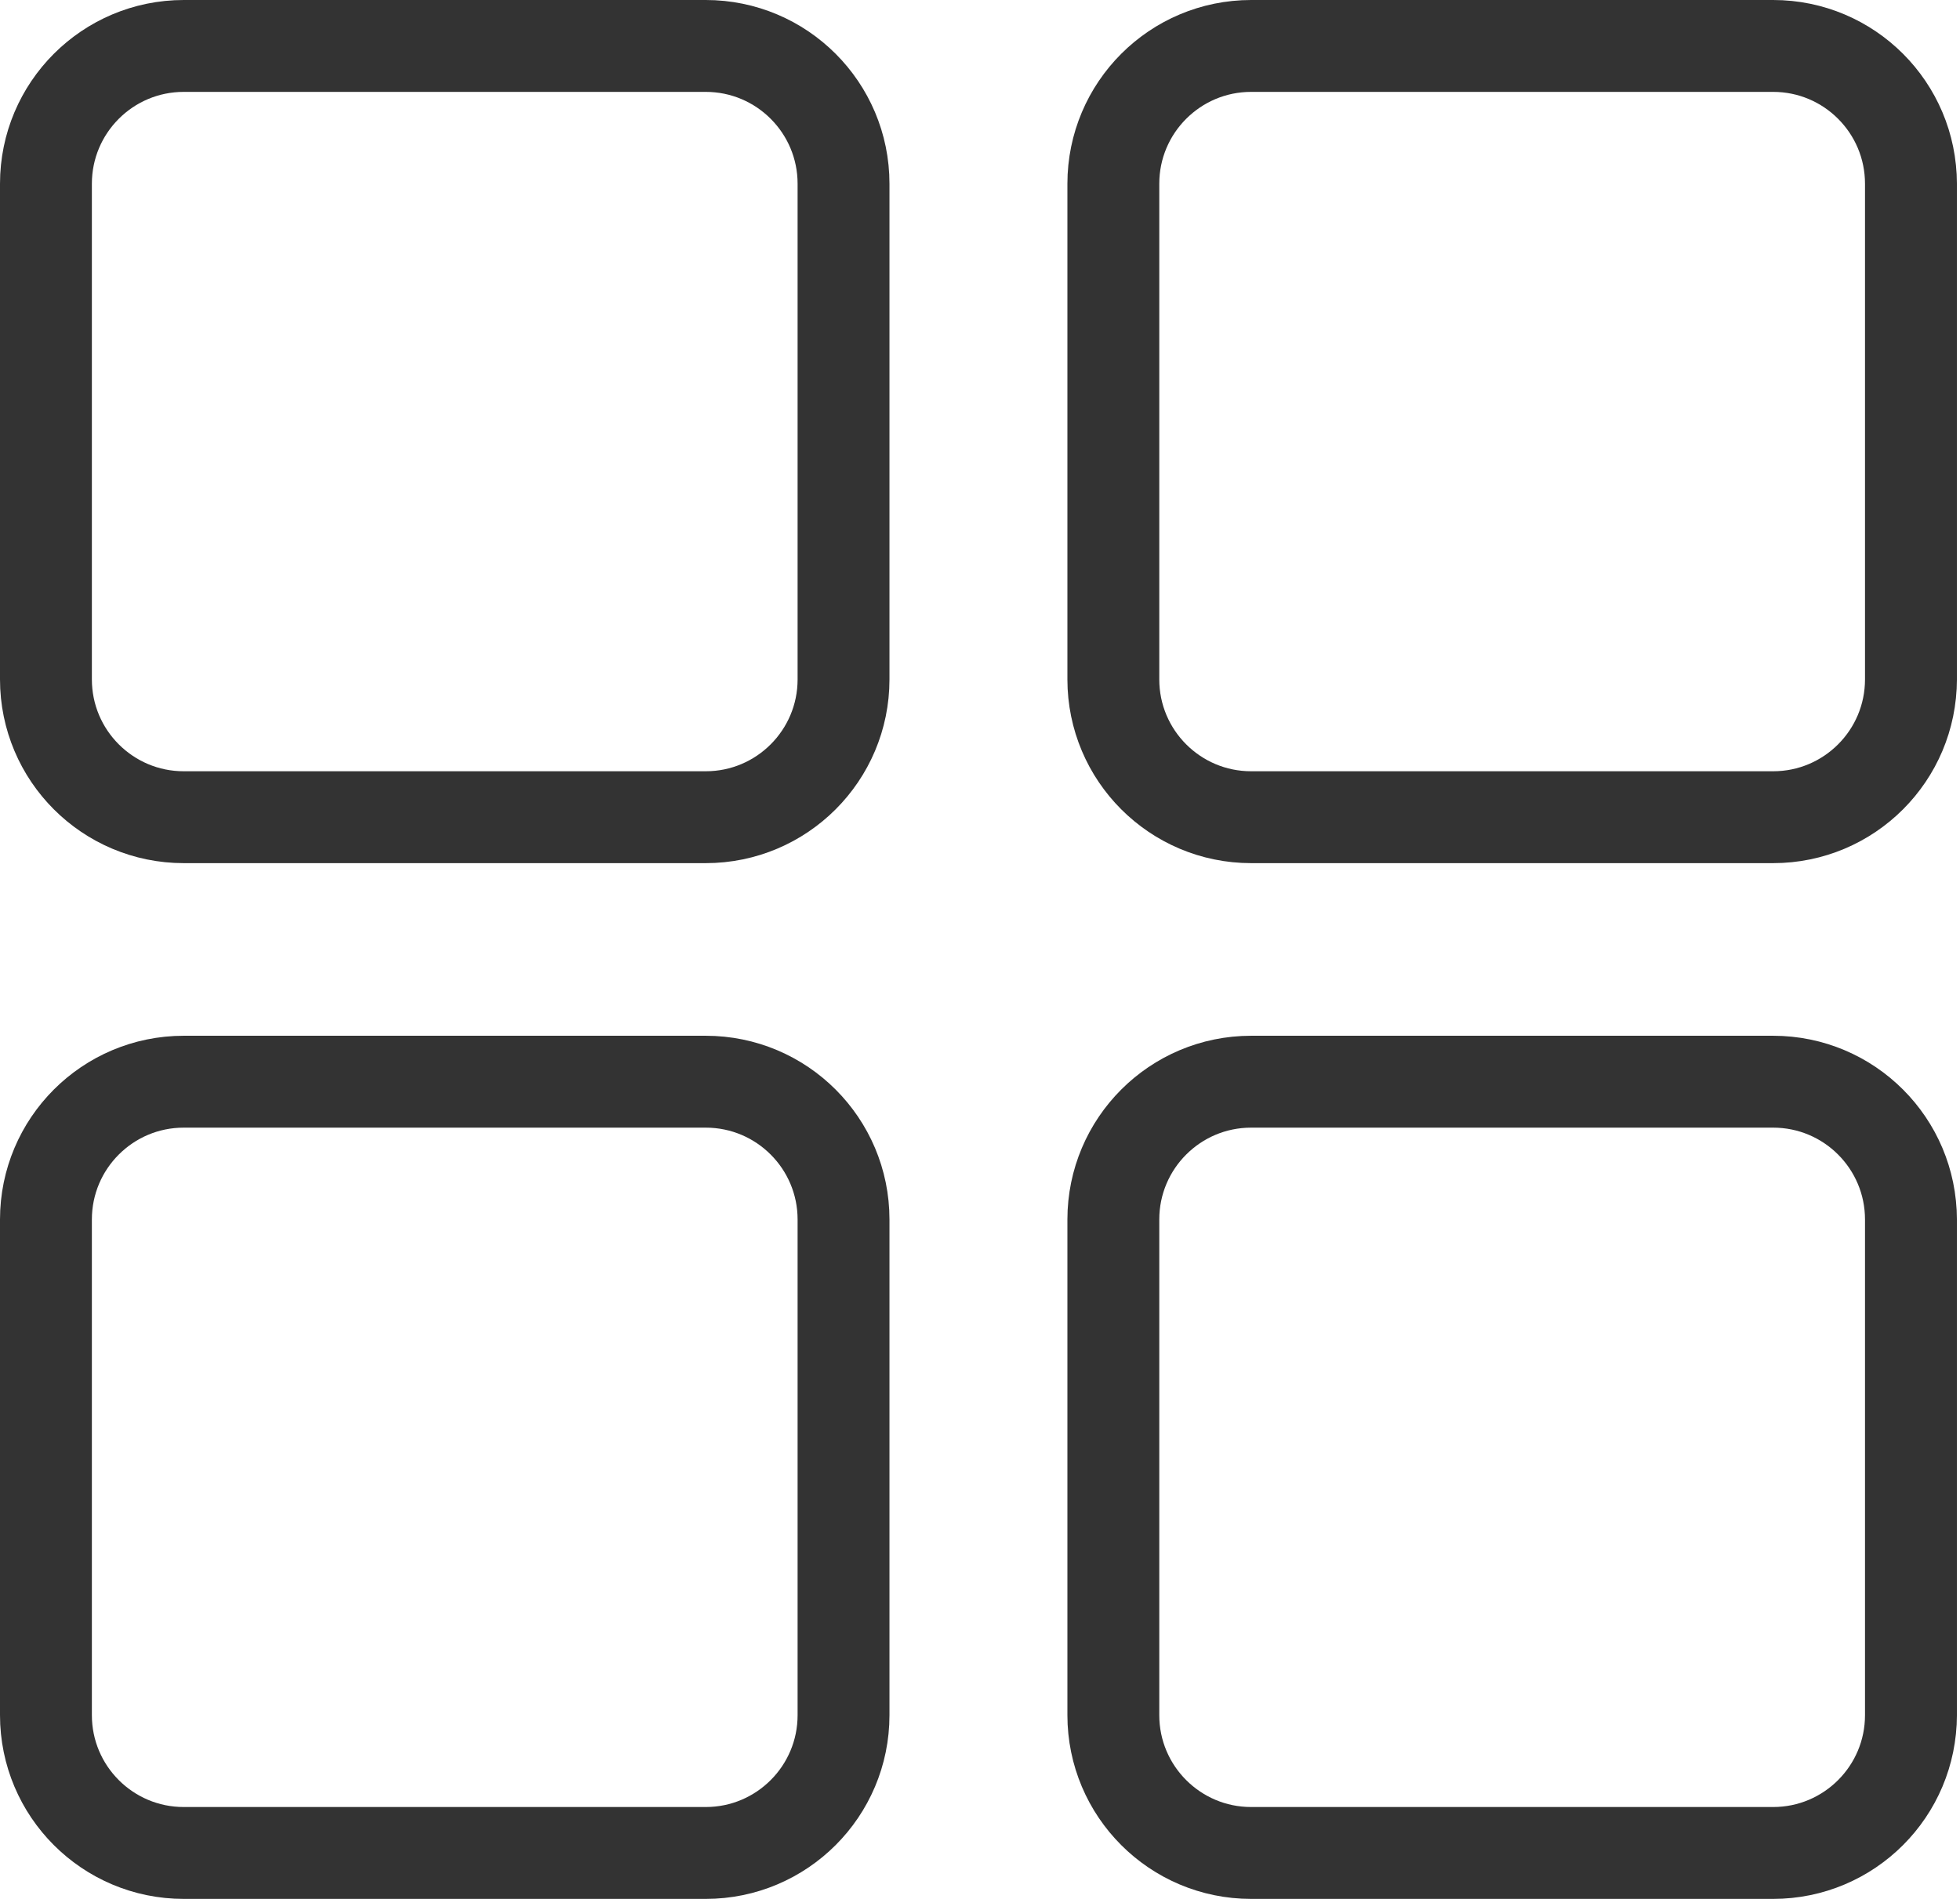
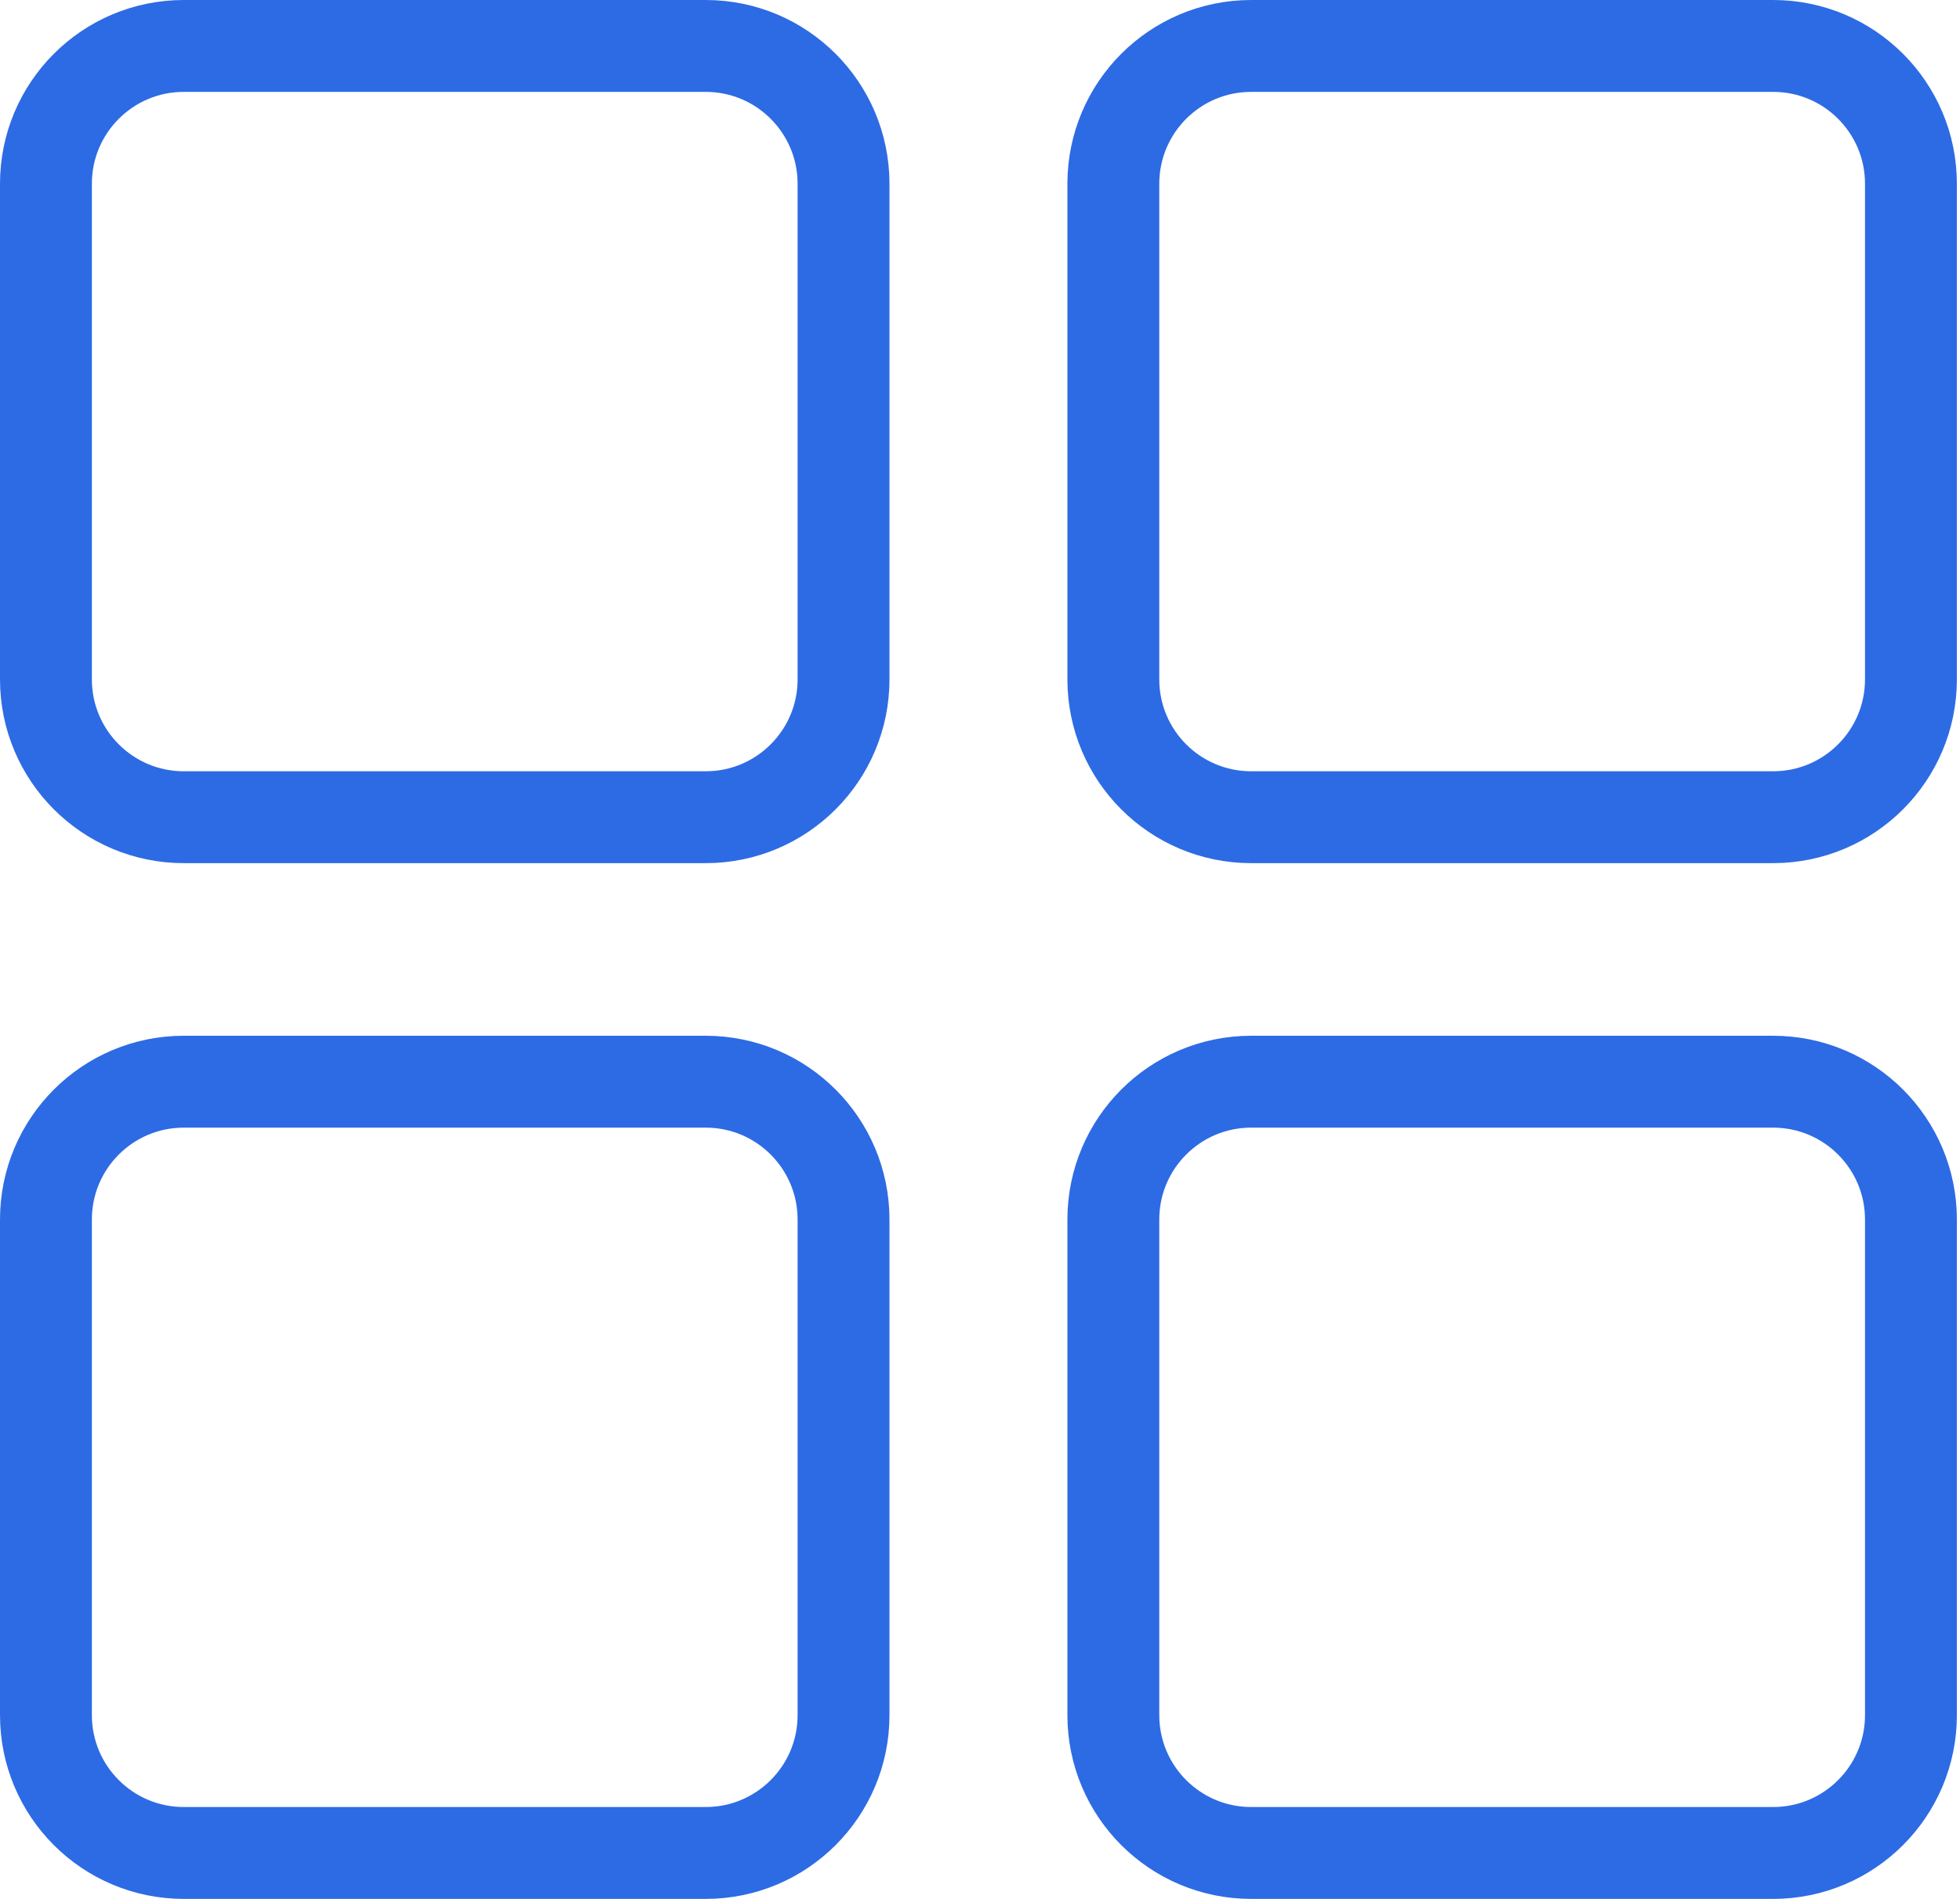
<svg xmlns="http://www.w3.org/2000/svg" width="32" height="31" viewBox="0 0 32 31" fill="none">
-   <rect x="0.75" y="0.75" width="13.022" height="12.591" rx="2.25" stroke="#333333" stroke-width="1.5" />
-   <rect x="0.75" y="17.659" width="13.022" height="12.591" rx="2.25" stroke="#333333" stroke-width="1.5" />
-   <rect x="18.177" y="0.75" width="13.022" height="12.591" rx="2.25" stroke="#333333" stroke-width="1.5" />
-   <rect x="18.177" y="17.659" width="13.022" height="12.591" rx="2.25" stroke="#333333" stroke-width="1.5" />
+   <rect x="0.75" y="0.75" width="13.022" height="12.591" rx="2.25" stroke="#2D6BE4" stroke-width="1.5" />
+   <rect x="0.75" y="17.659" width="13.022" height="12.591" rx="2.25" stroke="#2D6BE4" stroke-width="1.5" />
+   <rect x="18.177" y="0.75" width="13.022" height="12.591" rx="2.25" stroke="#2D6BE4" stroke-width="1.5" />
+   <rect x="18.177" y="17.659" width="13.022" height="12.591" rx="2.25" stroke="#2D6BE4" stroke-width="1.5" />
</svg>
